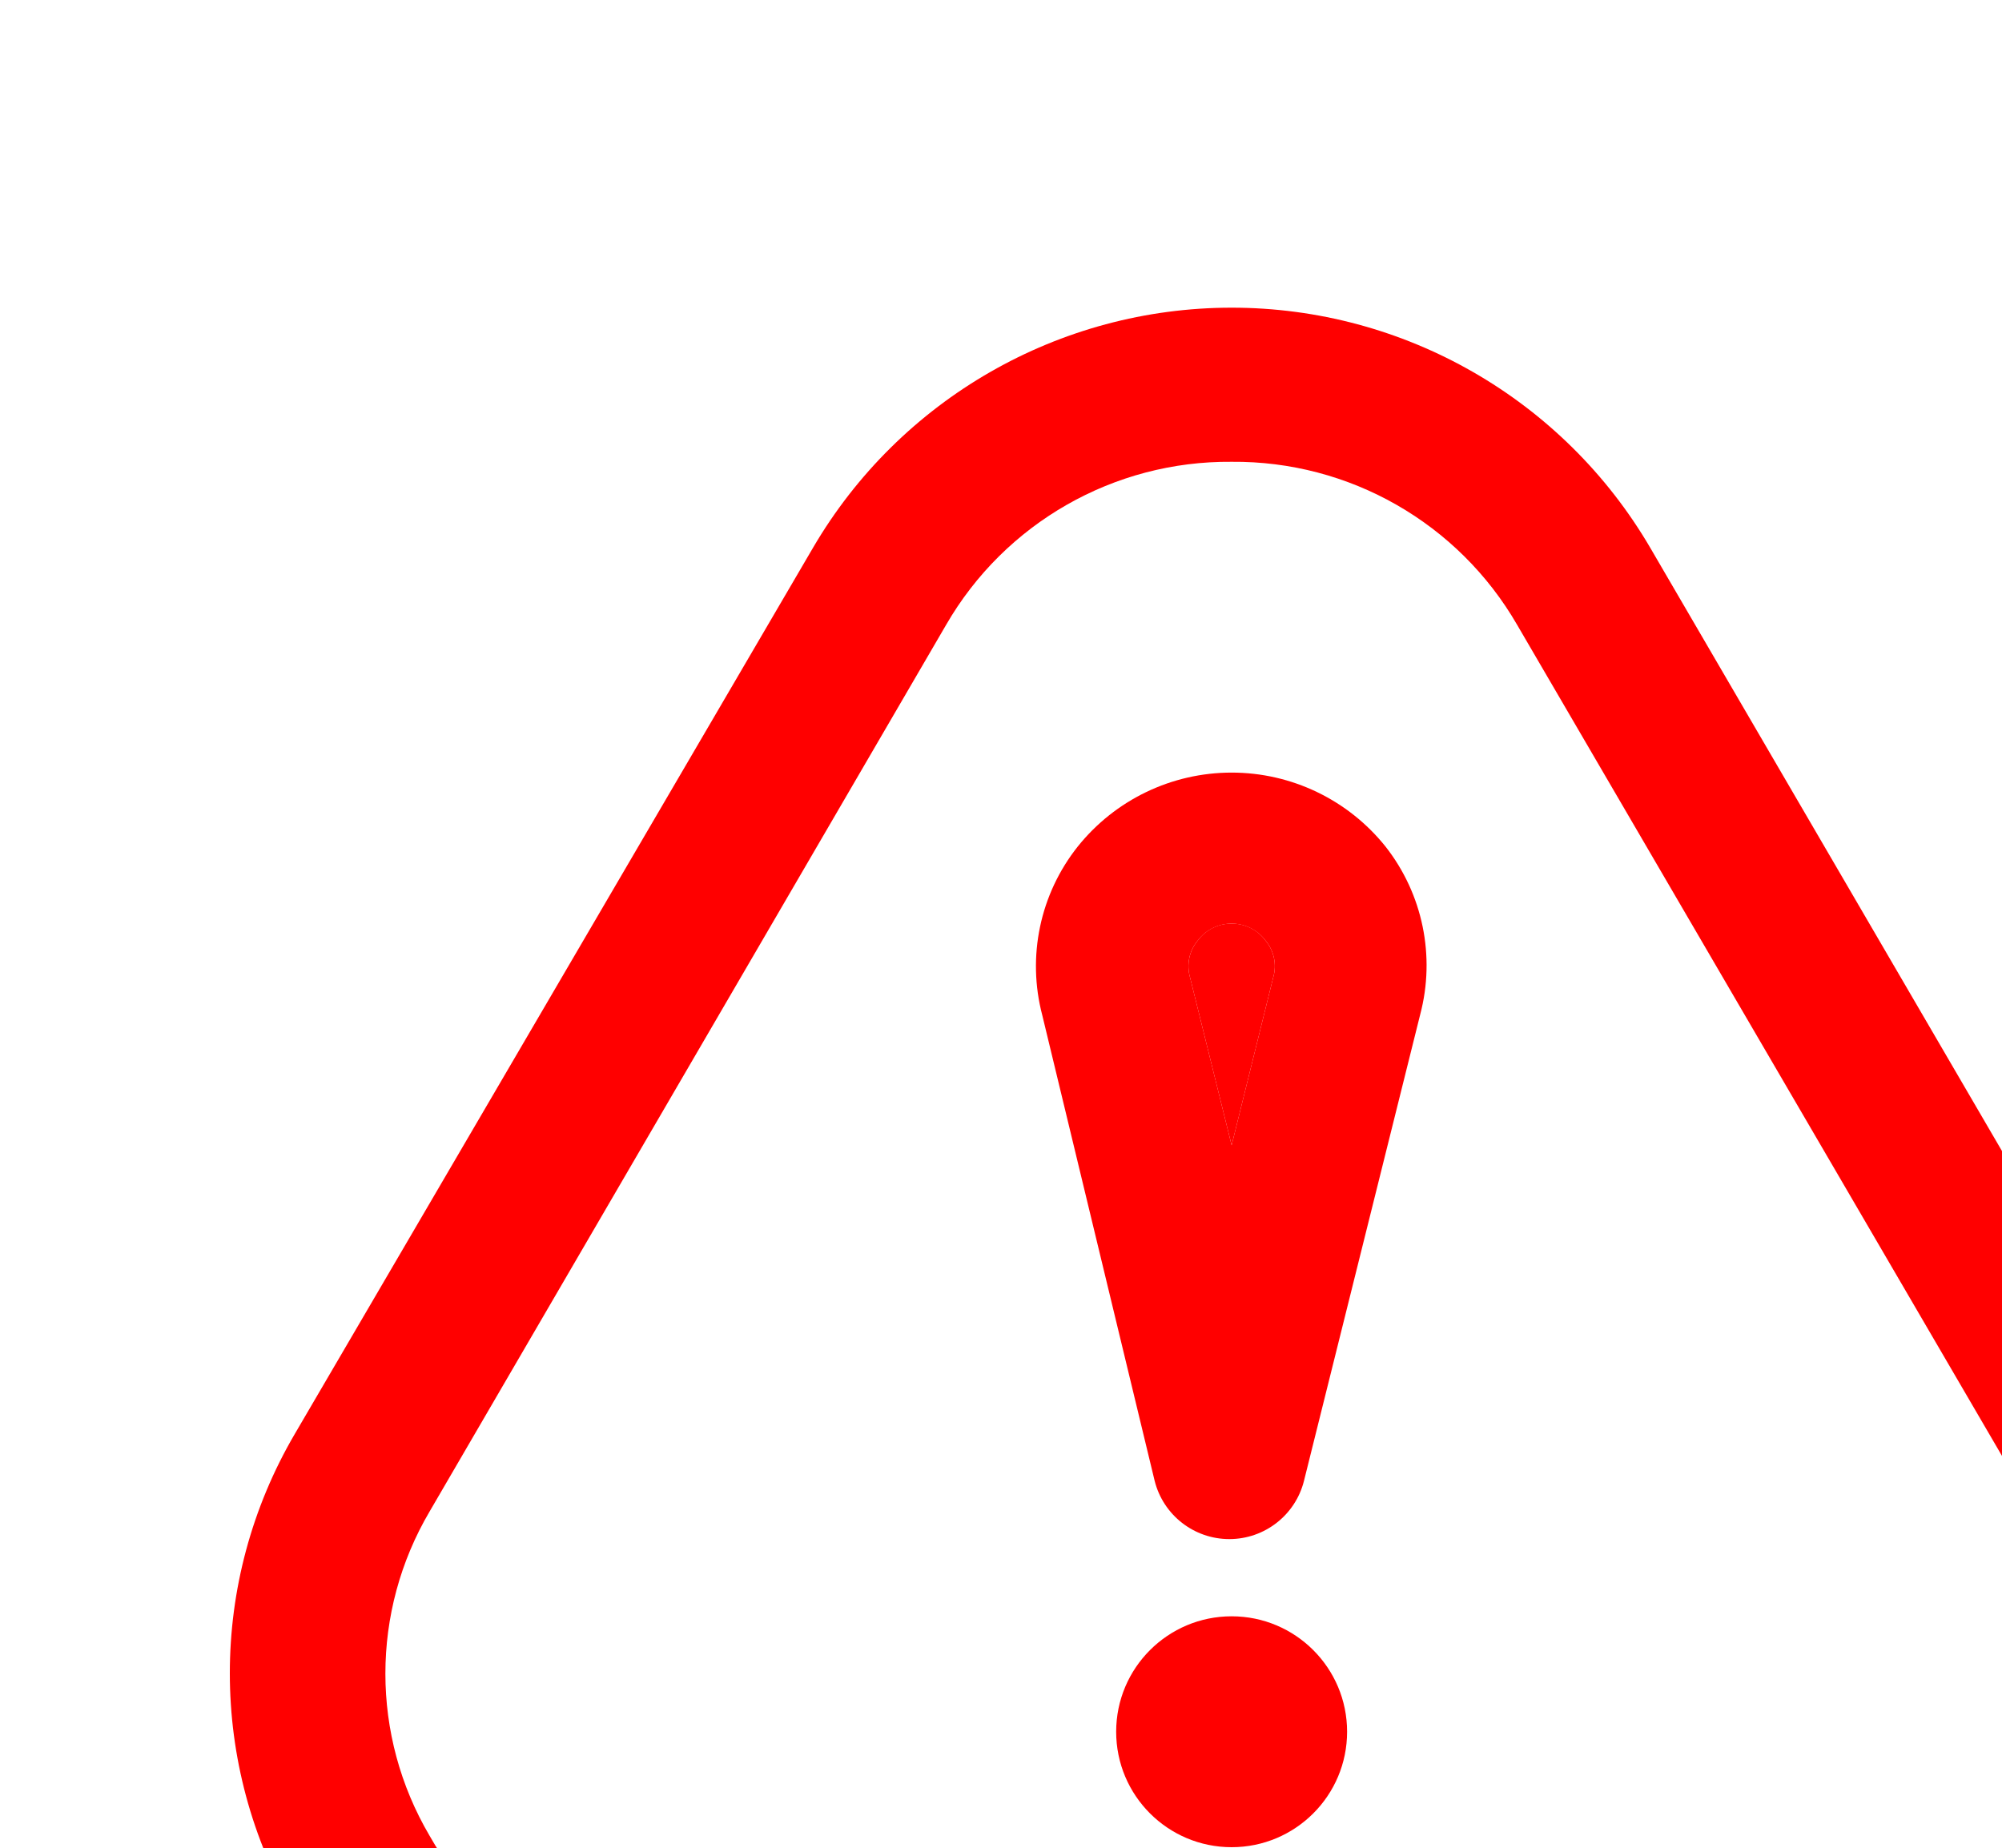
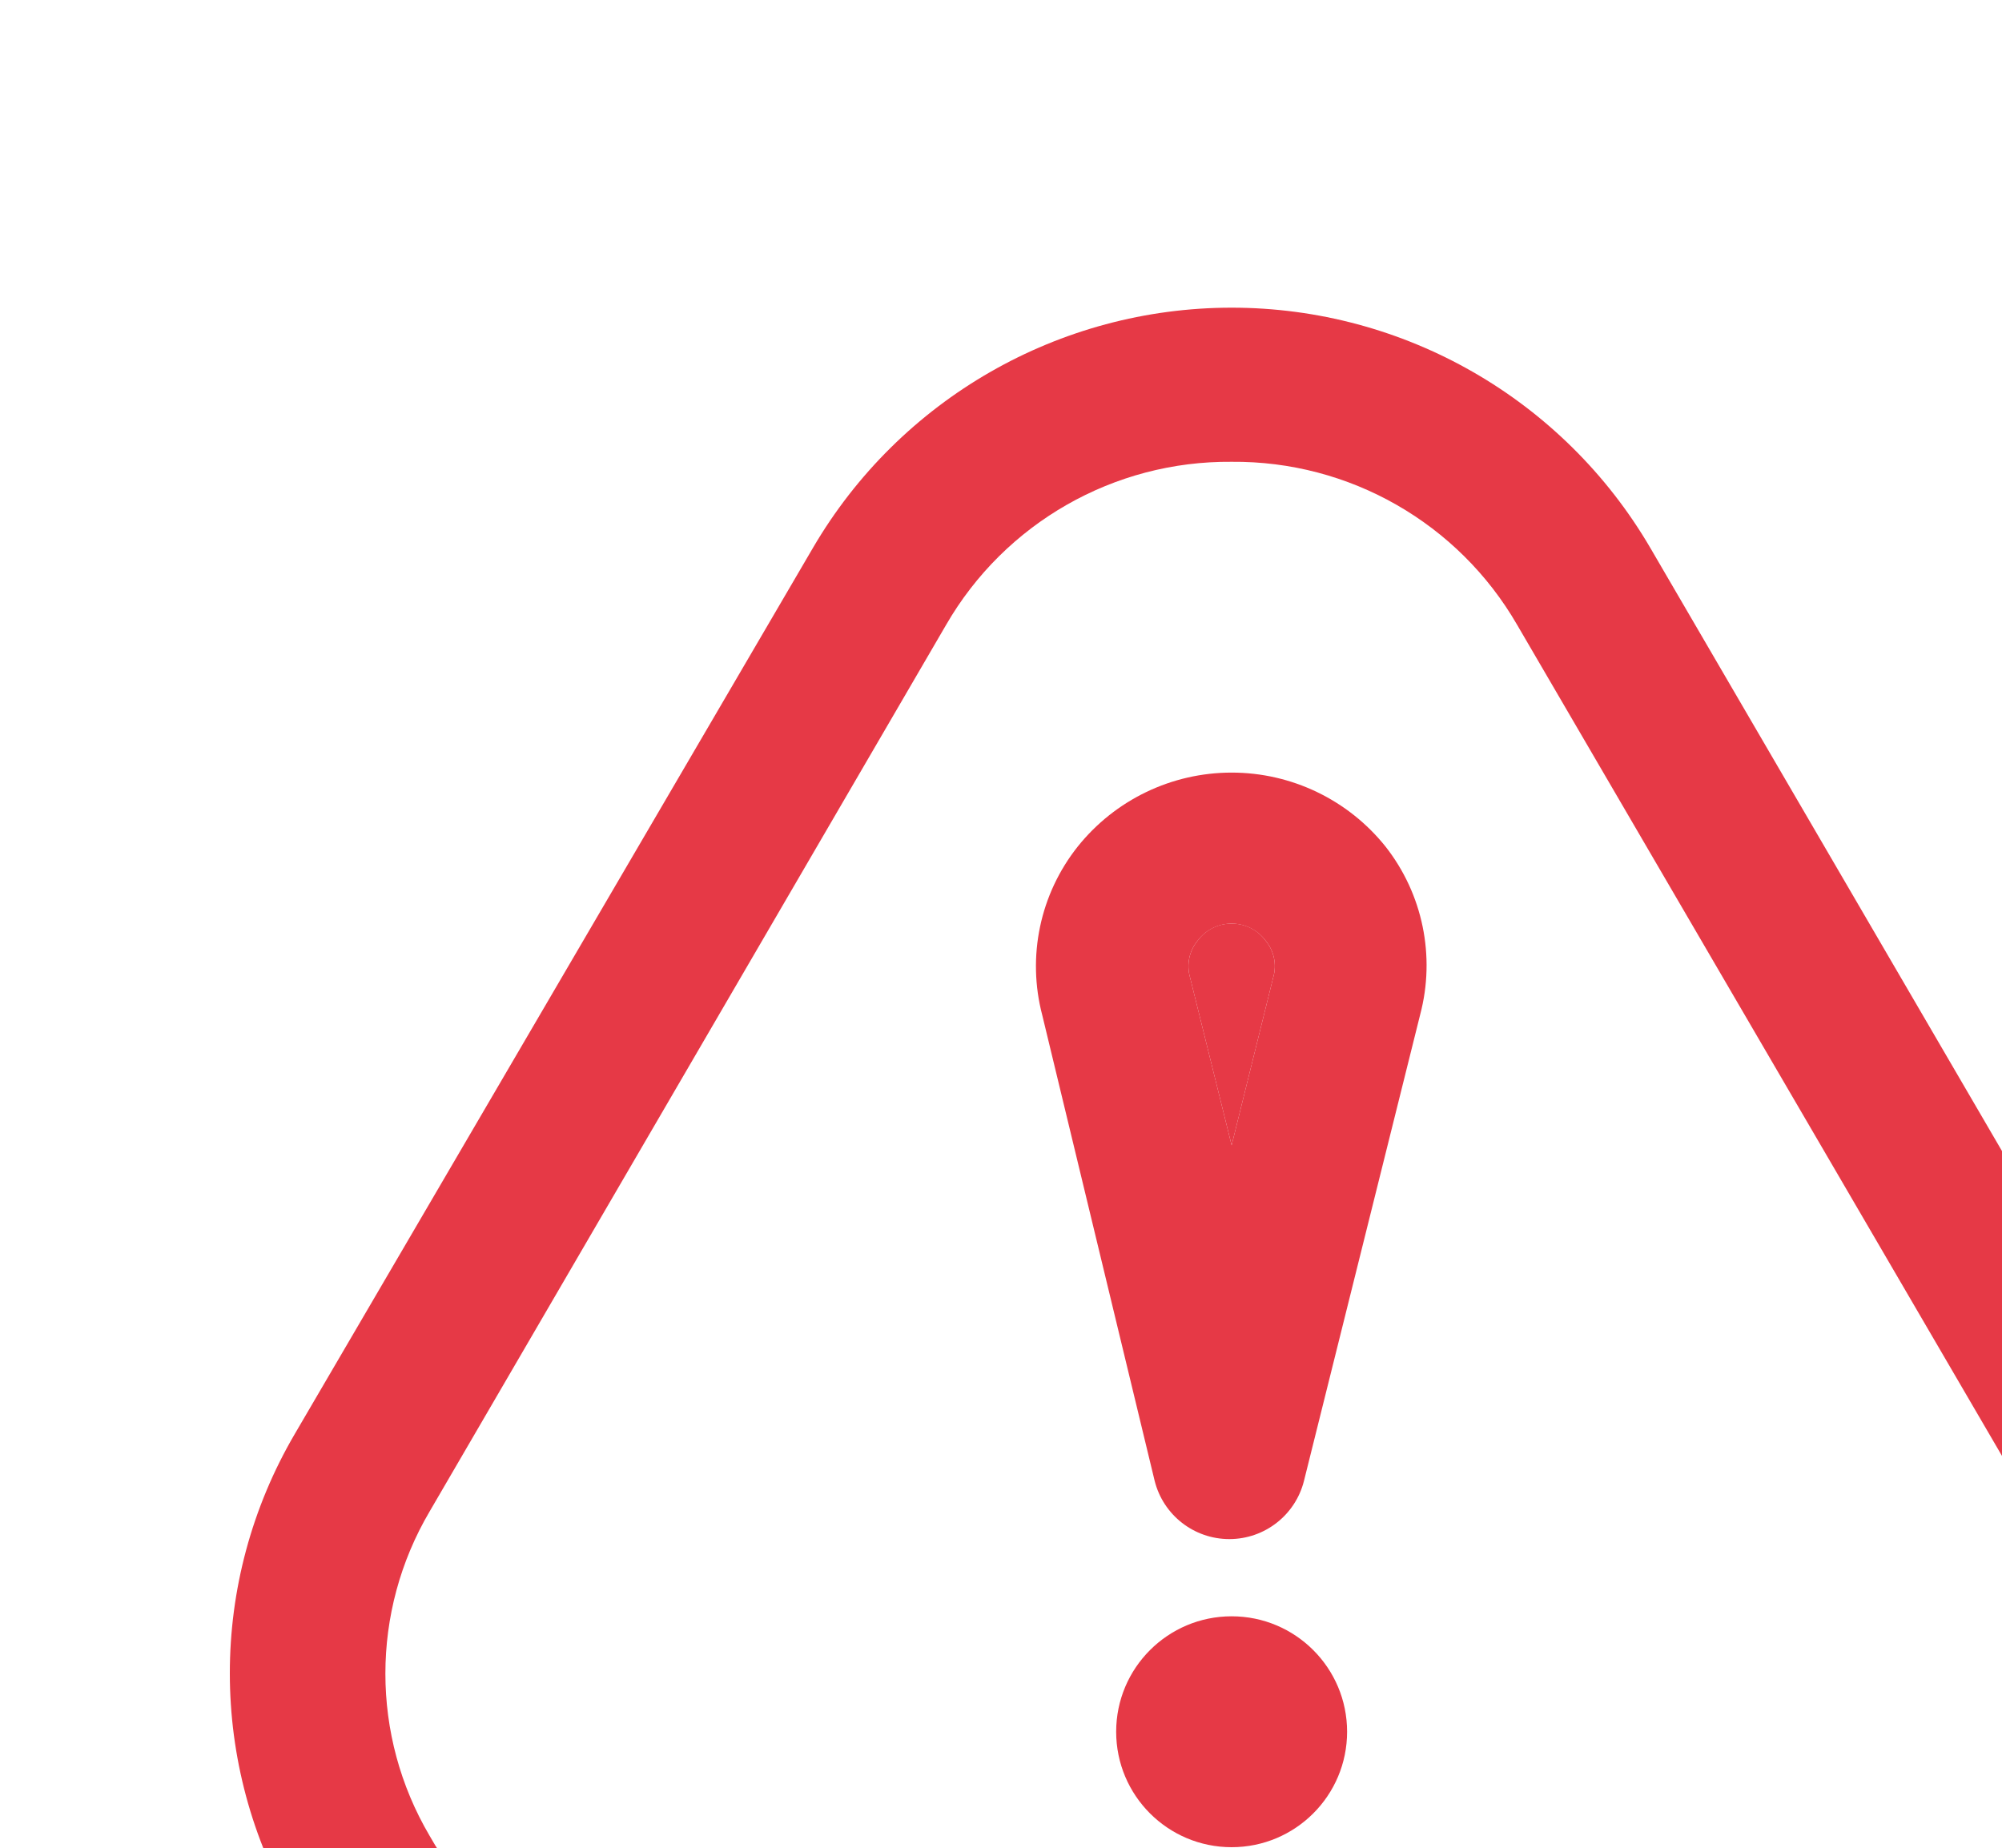
- <svg xmlns="http://www.w3.org/2000/svg" width="2rem" height="2rem" fill="red">
+ <svg xmlns="http://www.w3.org/2000/svg" width="2rem" height="2rem" fill="#e63946">
  <path d="M22.7,28H9.3a6.25,6.25,0,0,1-5.47-3.15,6.15,6.15,0,0,1,0-6.22L10.56,7.12a6.3,6.3,0,0,1,10.88,0l6.71,11.51h0a6.15,6.15,0,0,1,0,6.22A6.25,6.25,0,0,1,22.7,28ZM16,6a4.24,4.24,0,0,0-3.71,2.12L5.58,19.64a4.15,4.15,0,0,0,0,4.21A4.23,4.23,0,0,0,9.3,26H22.7a4.23,4.23,0,0,0,3.73-2.15,4.15,4.15,0,0,0,0-4.21L19.71,8.12A4.24,4.24,0,0,0,16,6Z" />
  <path class="cls-1" d="M16,12a.54.54,0,0,0-.44.22.52.52,0,0,0-.1.48L16,14.88l.54-2.18a.52.52,0,0,0-.1-.48A.54.54,0,0,0,16,12Z" />
  <path d="M18,11a2.56,2.56,0,0,0-4,0,2.5,2.5,0,0,0-.46,2.19L15,19.24a1,1,0,0,0,1.94,0l1.51-6.06A2.5,2.5,0,0,0,18,11ZM16.54,12.7,16,14.88l-.54-2.18a.52.52,0,0,1,.1-.48.55.55,0,0,1,.88,0A.52.52,0,0,1,16.54,12.7Z" />
  <circle cx="16" cy="22.5" r="1.5" />
</svg>
